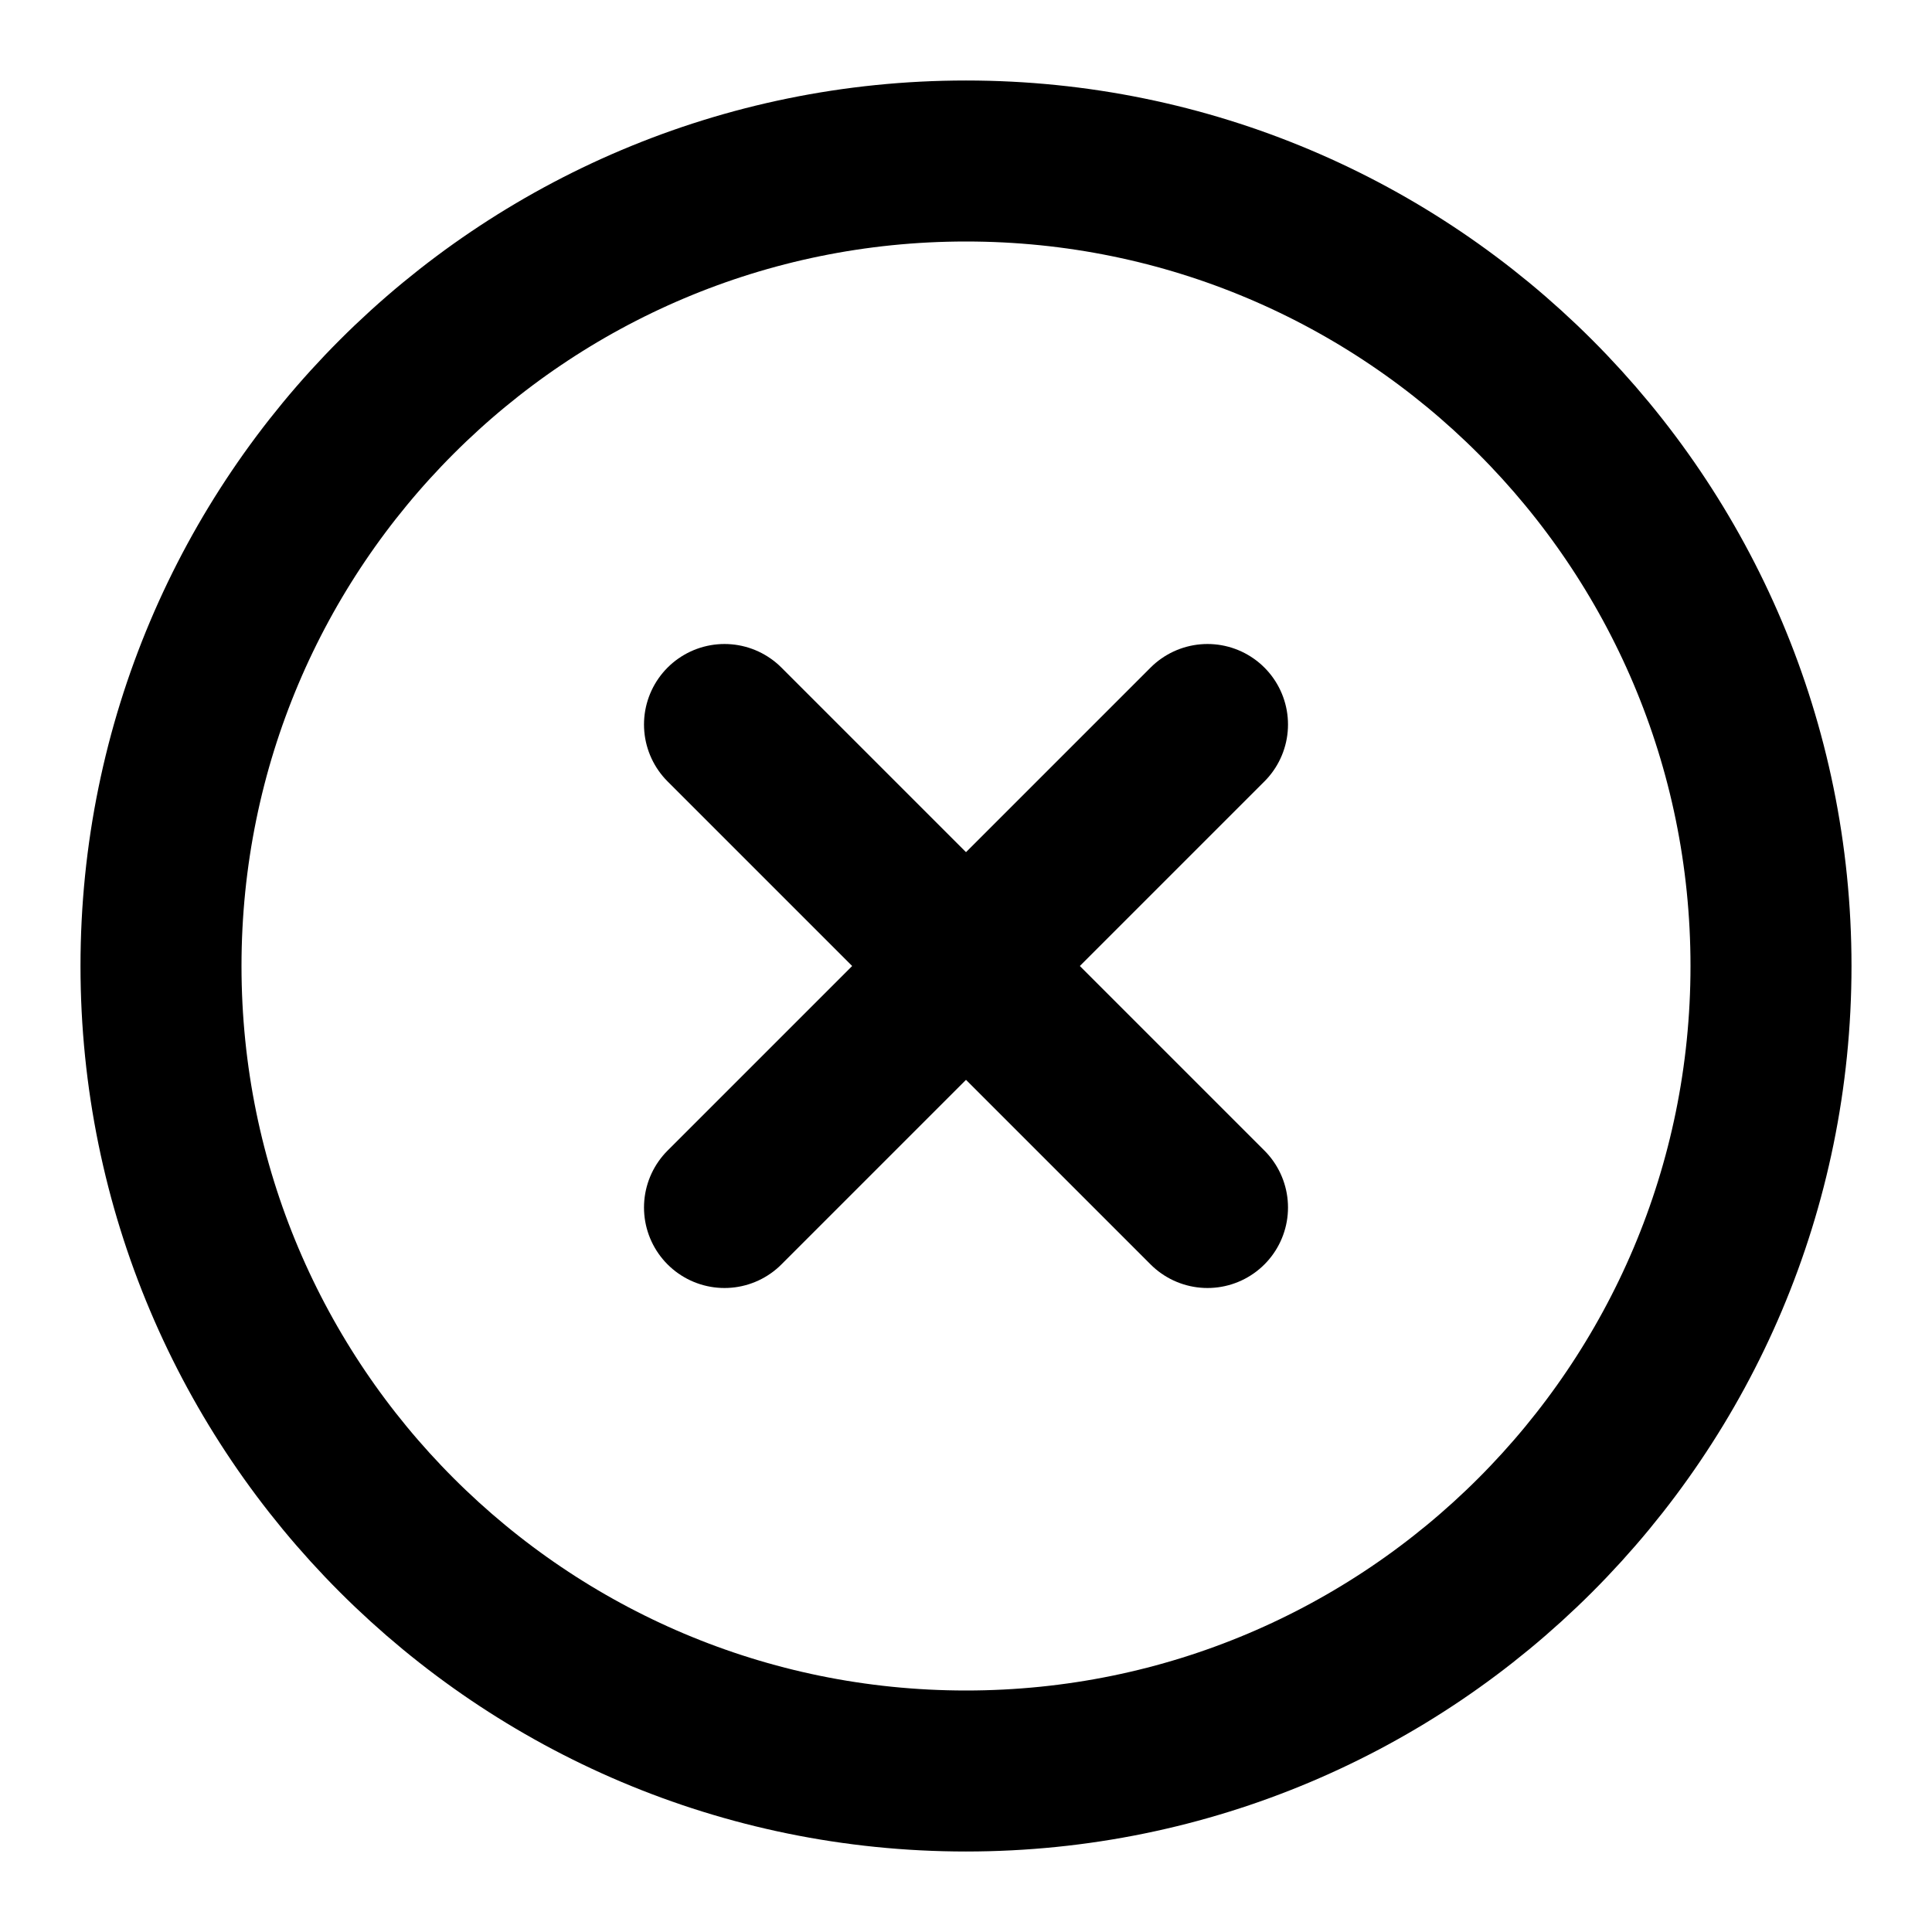
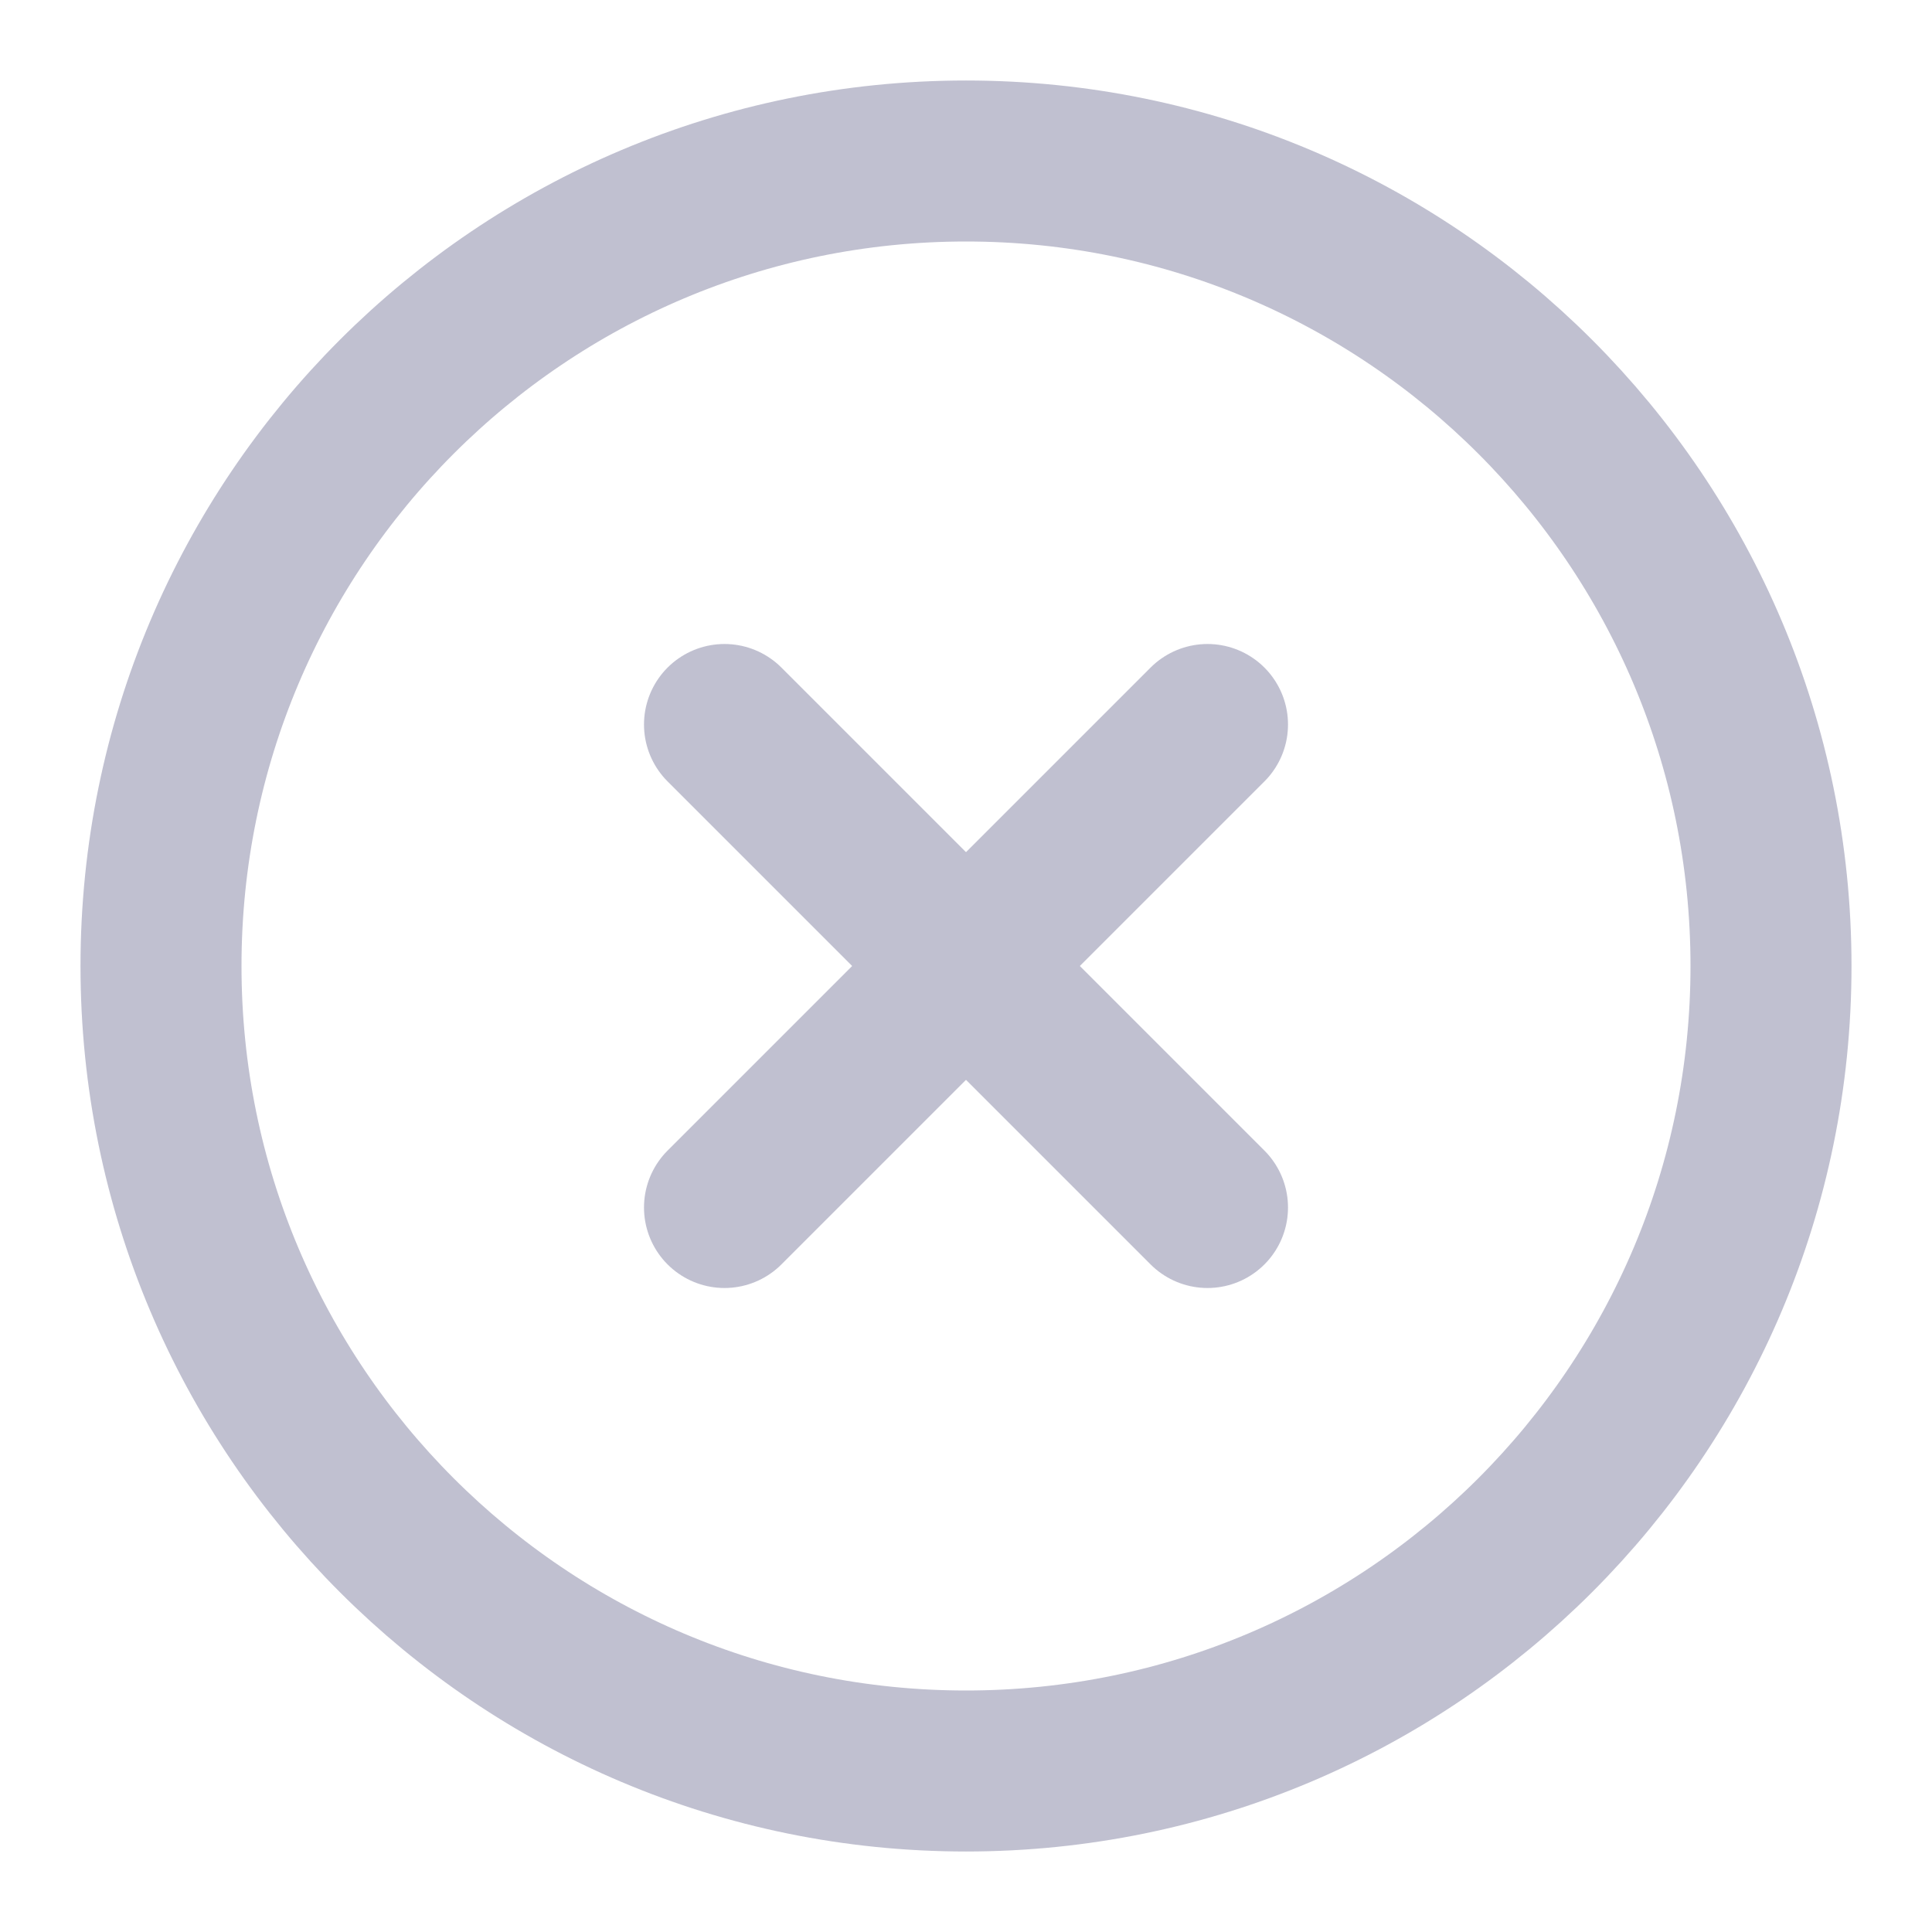
- <svg xmlns="http://www.w3.org/2000/svg" viewBox="0 0 24 24" fill="none" stroke="currentColor" stroke-width="2" stroke-linecap="round" stroke-linejoin="round">
+ <svg xmlns="http://www.w3.org/2000/svg" viewBox="0 0 24 24" fill="none" stroke="#C0C0D0" stroke-width="2" stroke-linecap="round" stroke-linejoin="round">
  <circle cx="12" cy="12" r="10" />
  <line x1="15" y1="9" x2="9" y2="15" />
  <line x1="9" y1="9" x2="15" y2="15" />
</svg>
